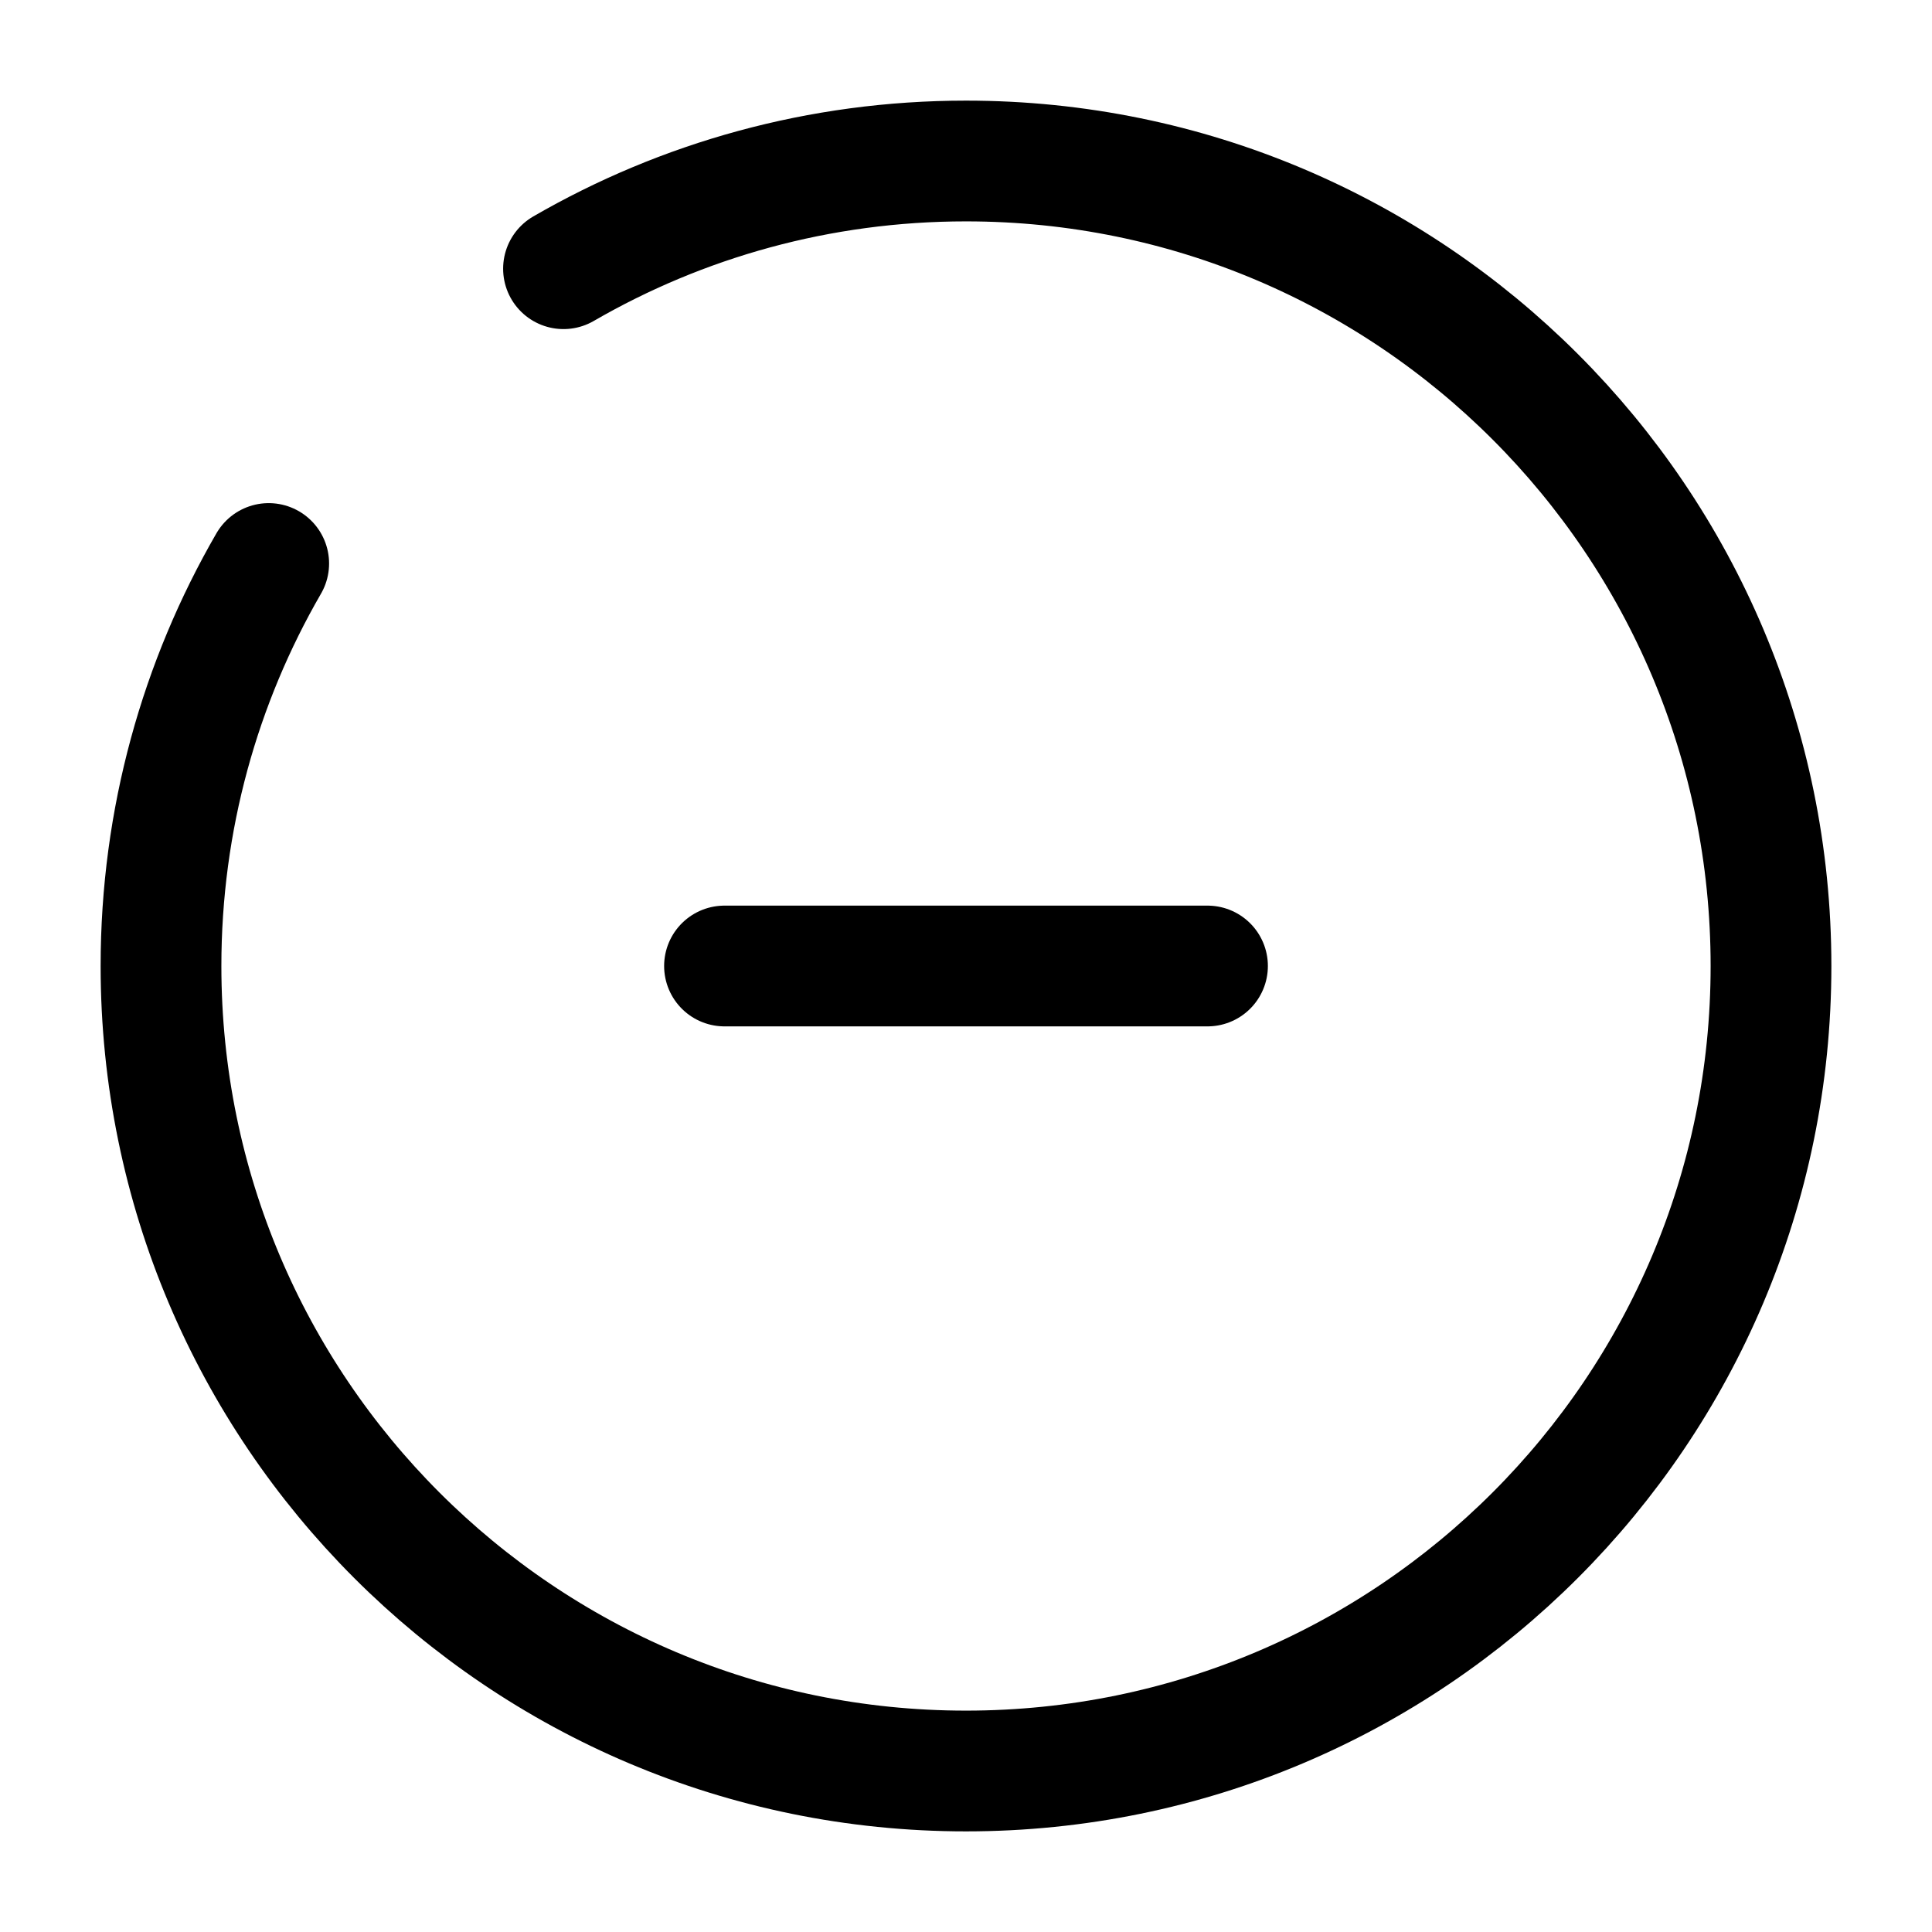
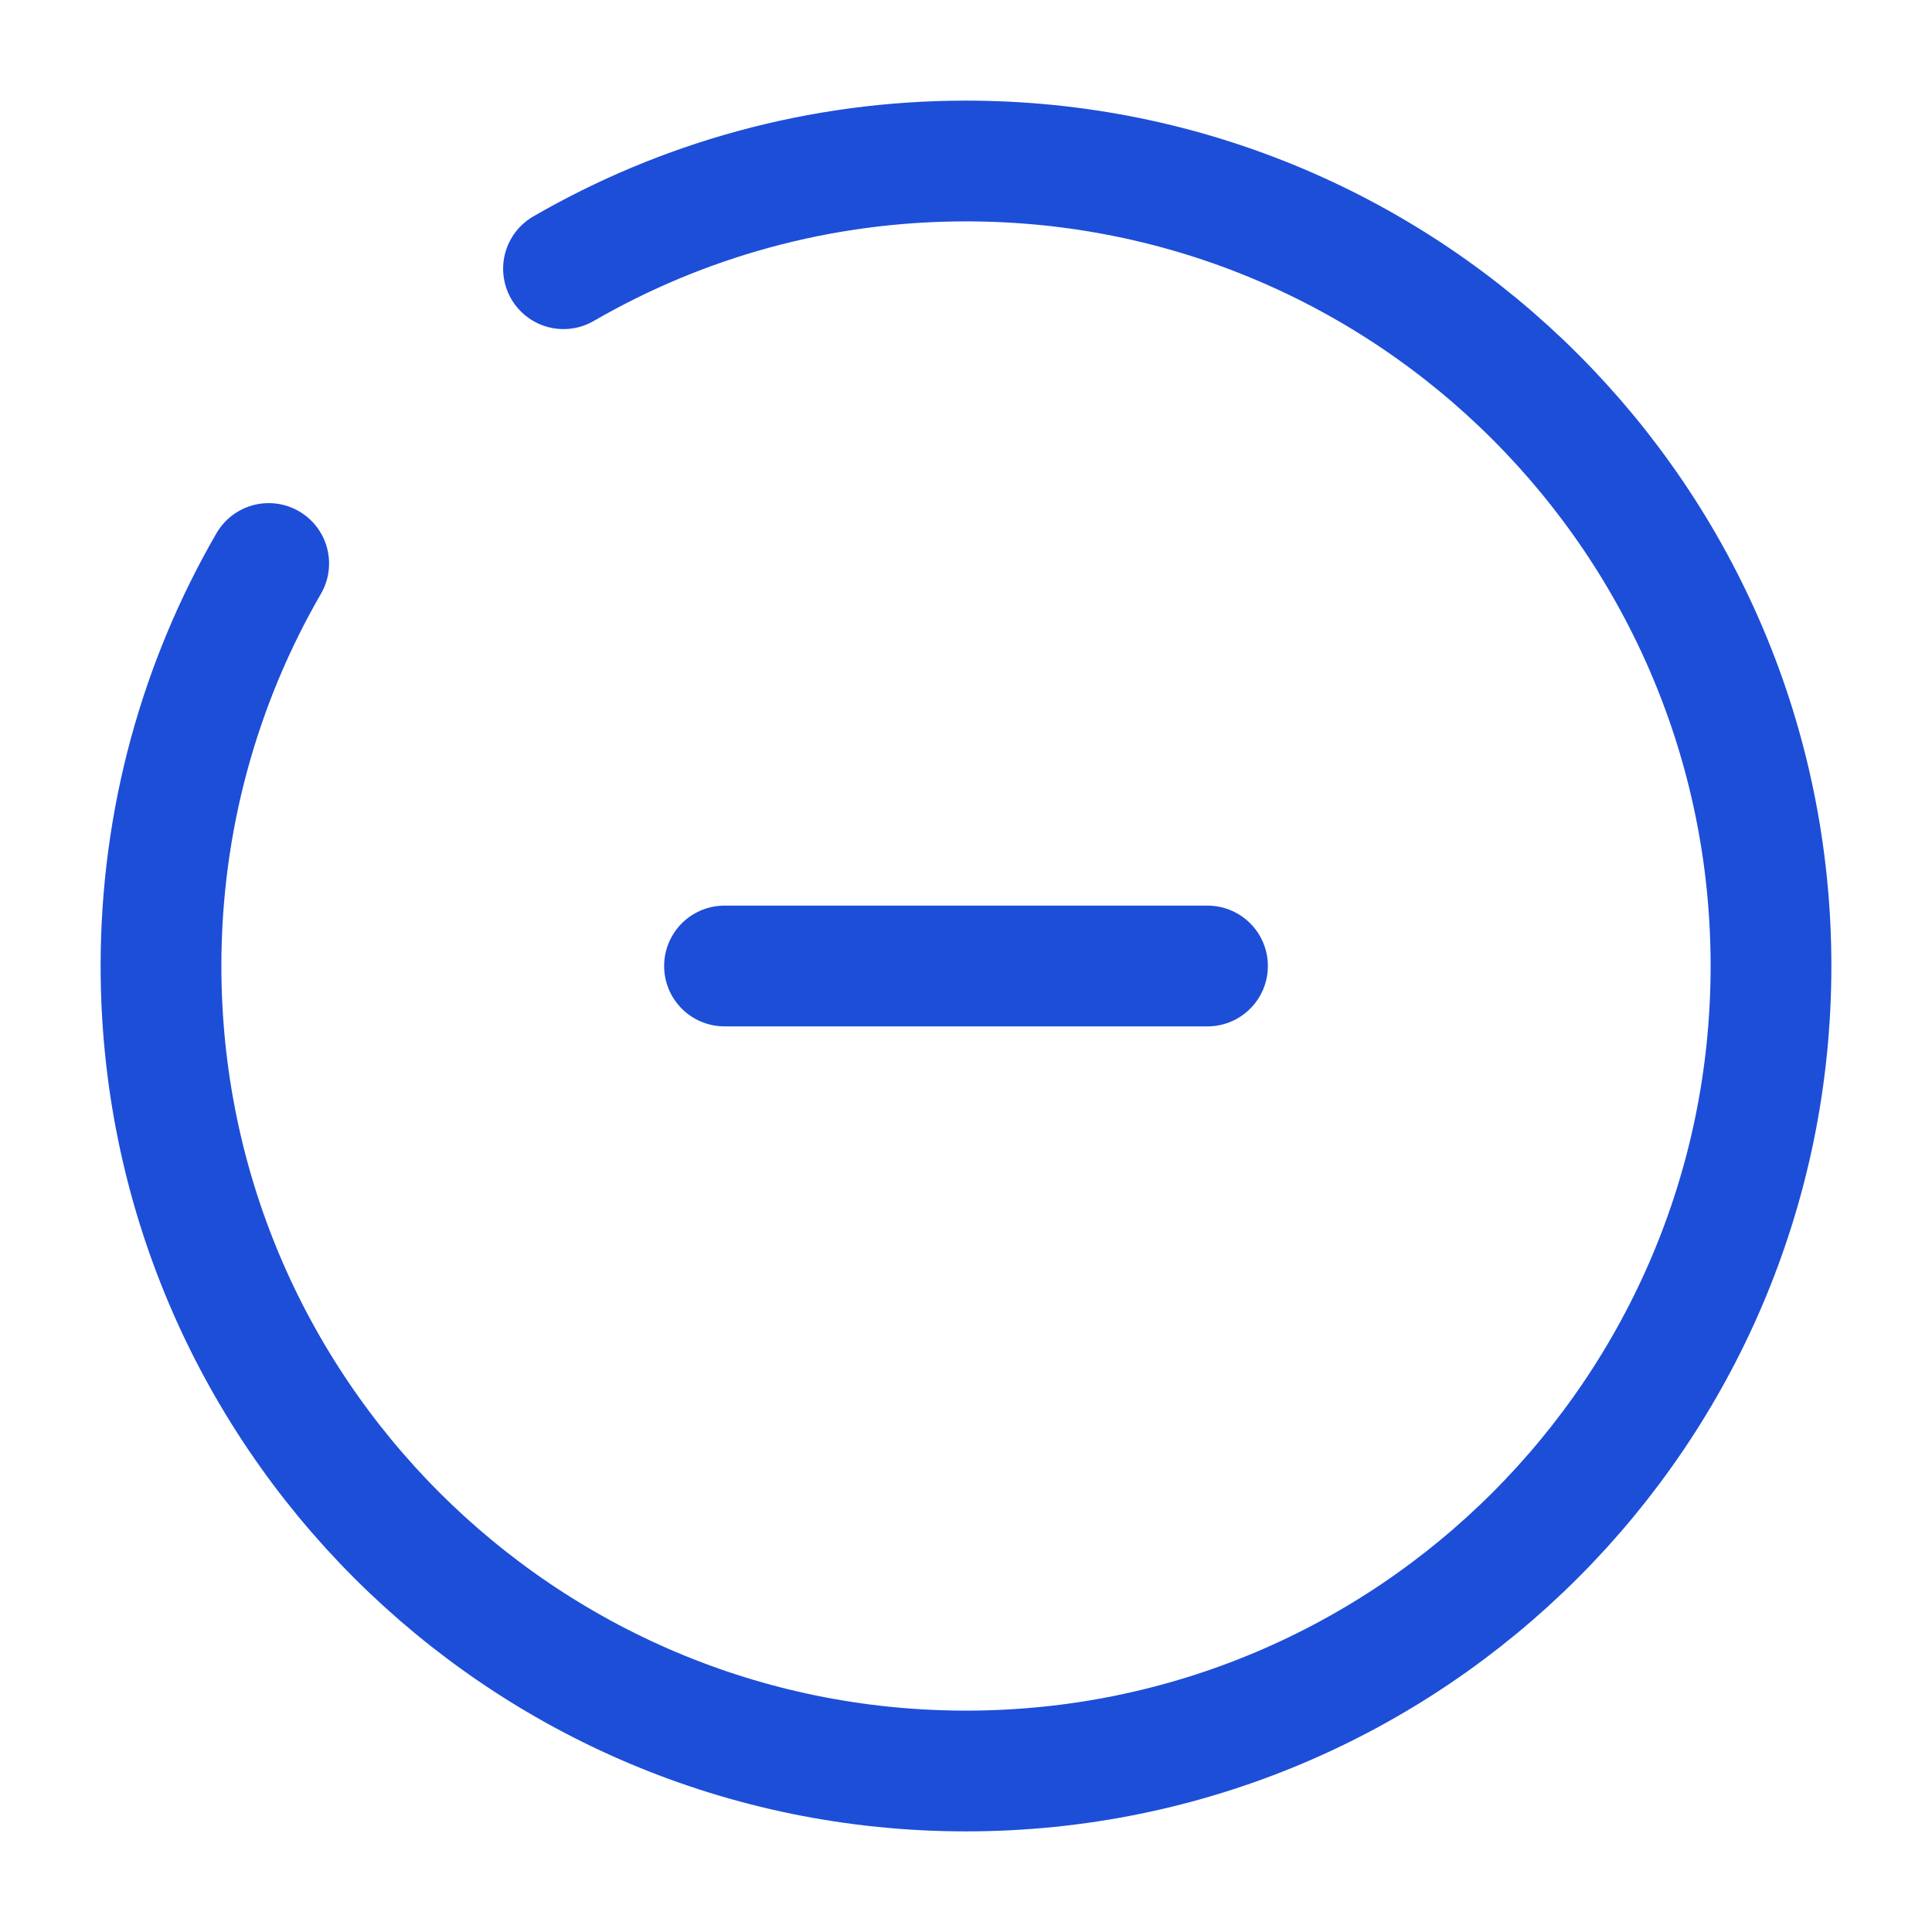
<svg xmlns="http://www.w3.org/2000/svg" width="30px" height="30px" viewBox="0 0 24 24" fill="none">
  <g id="SVGRepo_bgCarrier" stroke-width="0" />
  <g id="SVGRepo_tracerCarrier" stroke-linecap="round" stroke-linejoin="round" />
  <g id="SVGRepo_iconCarrier">
-     <path d="M15 12H9" stroke="#000000" stroke-width="1.5" stroke-linecap="round" />
-     <path d="M7 3.338C8.471 2.487 10.179 2 12 2C17.523 2 22 6.477 22 12C22 17.523 17.523 22 12 22C6.477 22 2 17.523 2 12C2 10.179 2.487 8.471 3.338 7" stroke="#000000" stroke-width="1.5" stroke-linecap="round" />
+     <path d="M15 12H9" stroke="#1D4ED8" stroke-width="1.5" stroke-linecap="round" />
+     <path d="M7 3.338C8.471 2.487 10.179 2 12 2C17.523 2 22 6.477 22 12C22 17.523 17.523 22 12 22C6.477 22 2 17.523 2 12C2 10.179 2.487 8.471 3.338 7" stroke="#1D4ED8" stroke-width="1.5" stroke-linecap="round" />
  </g>
</svg>
